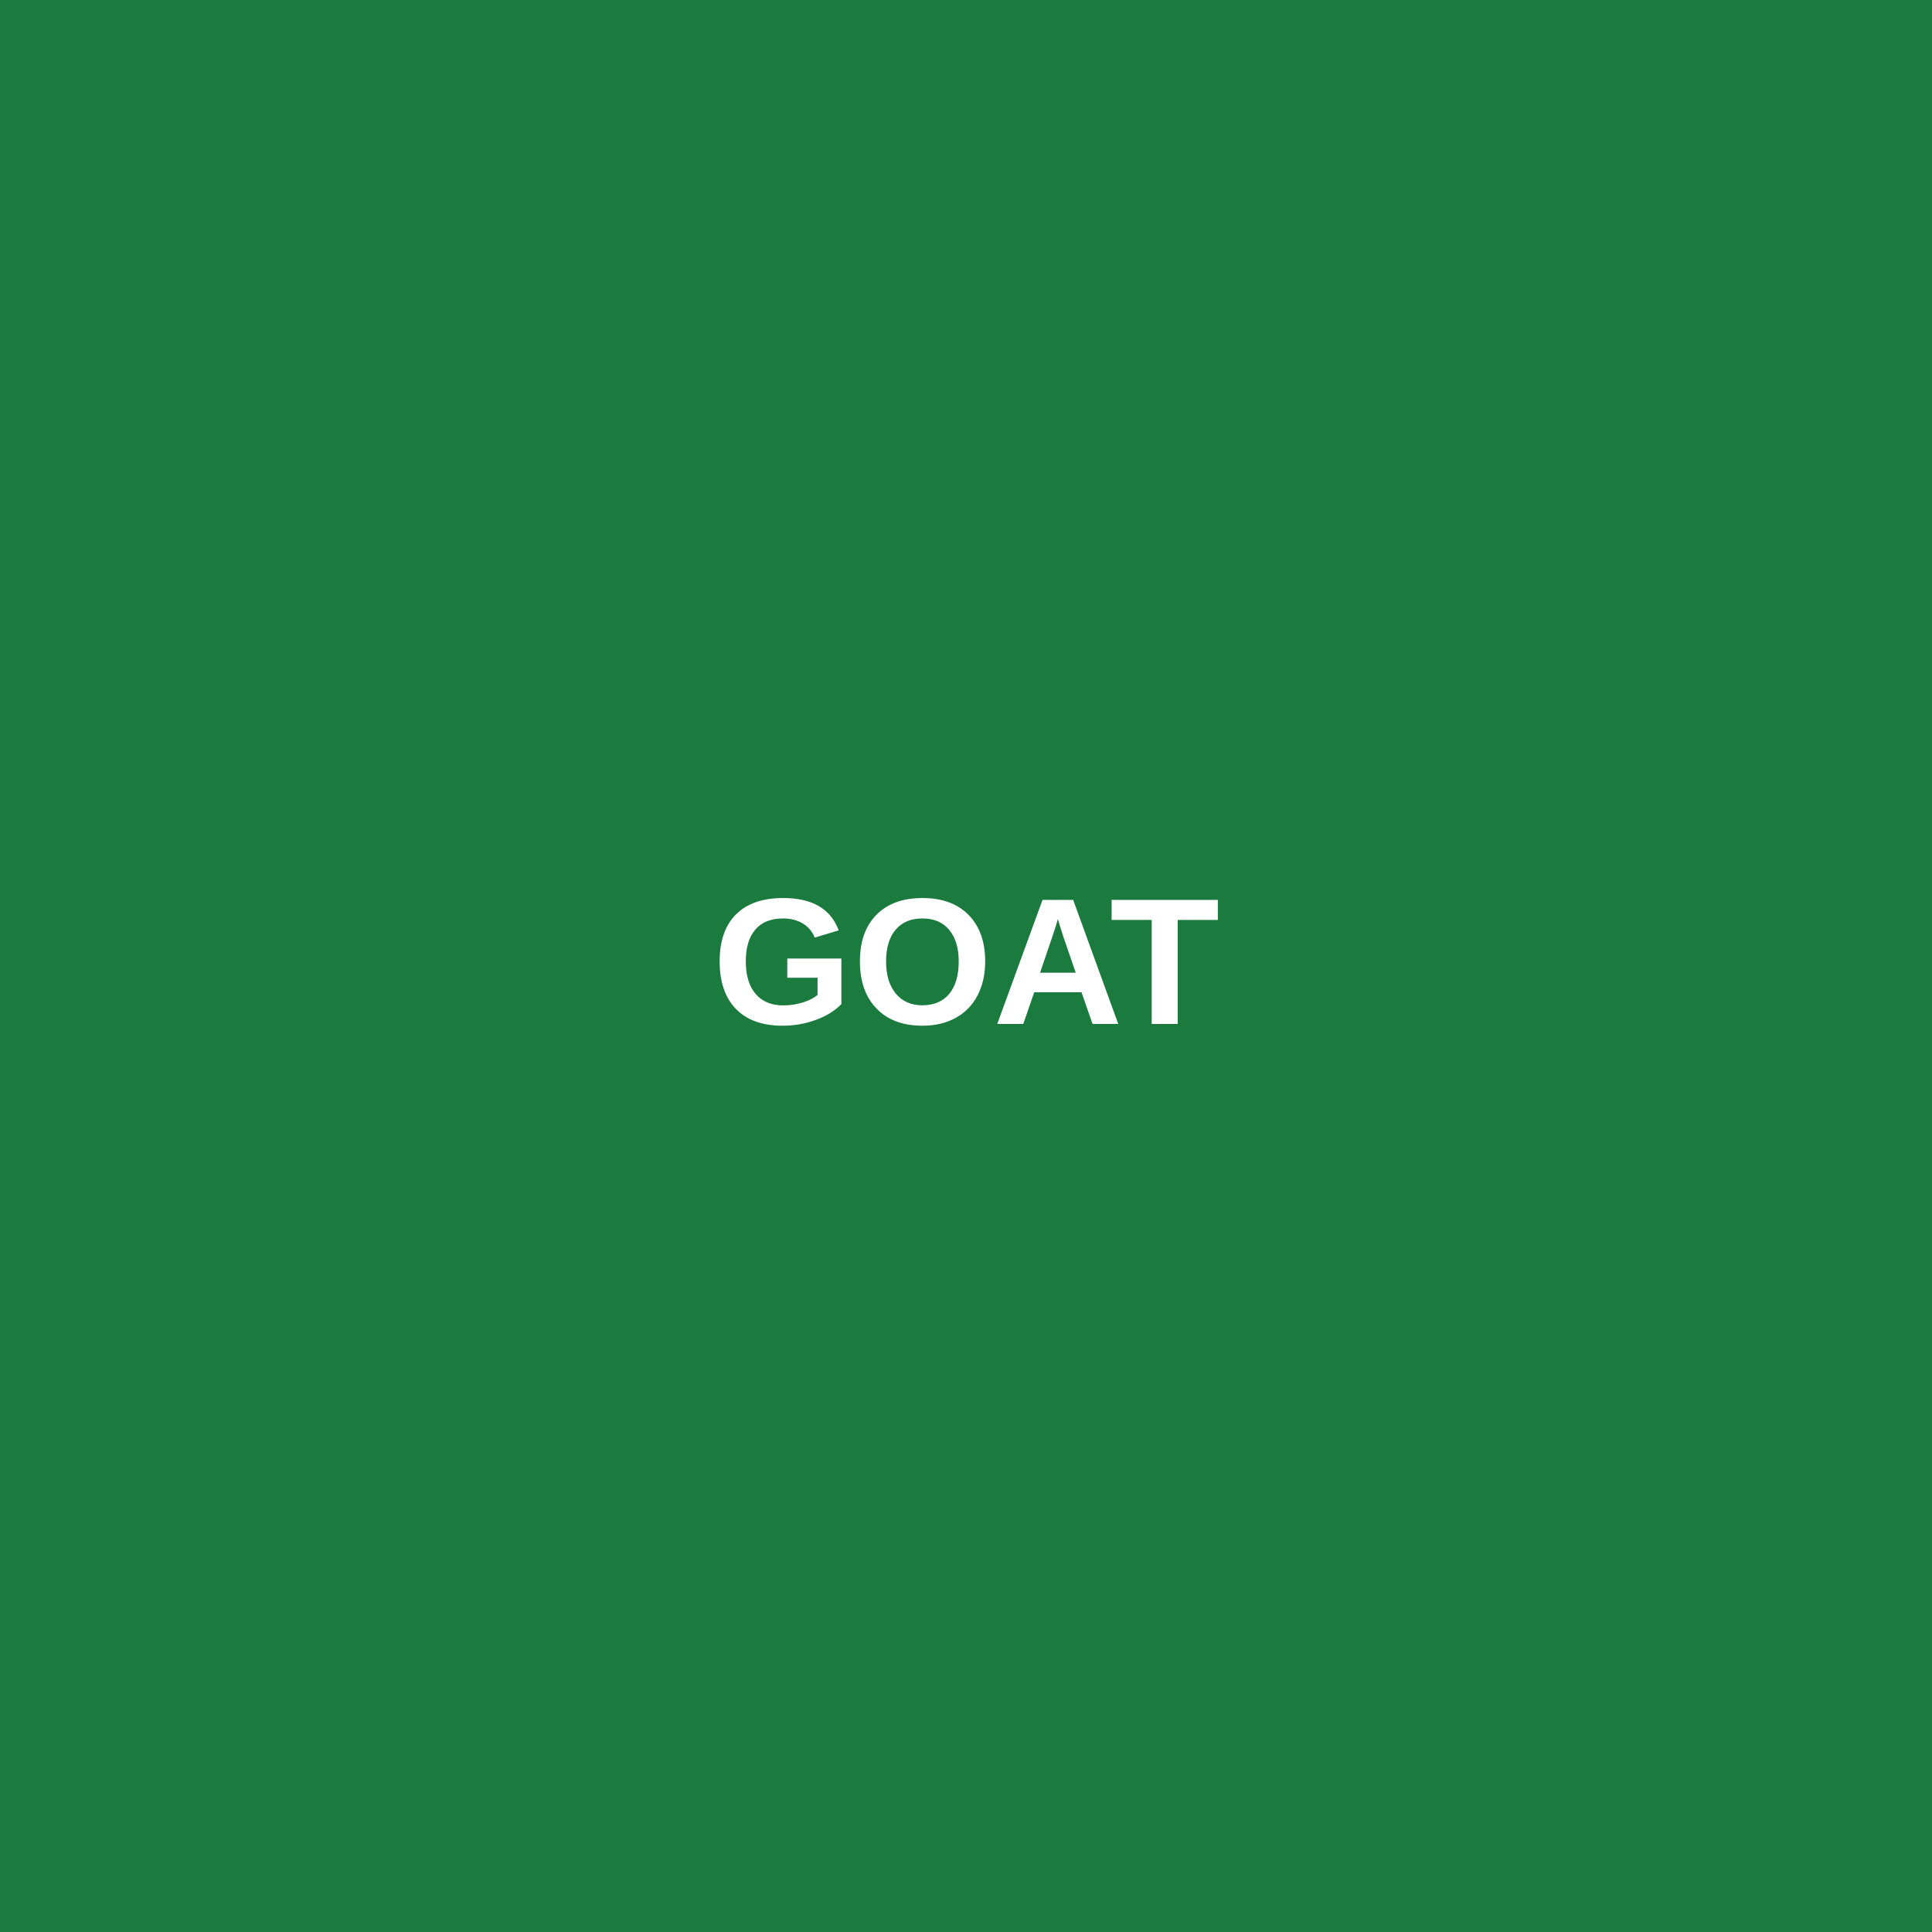
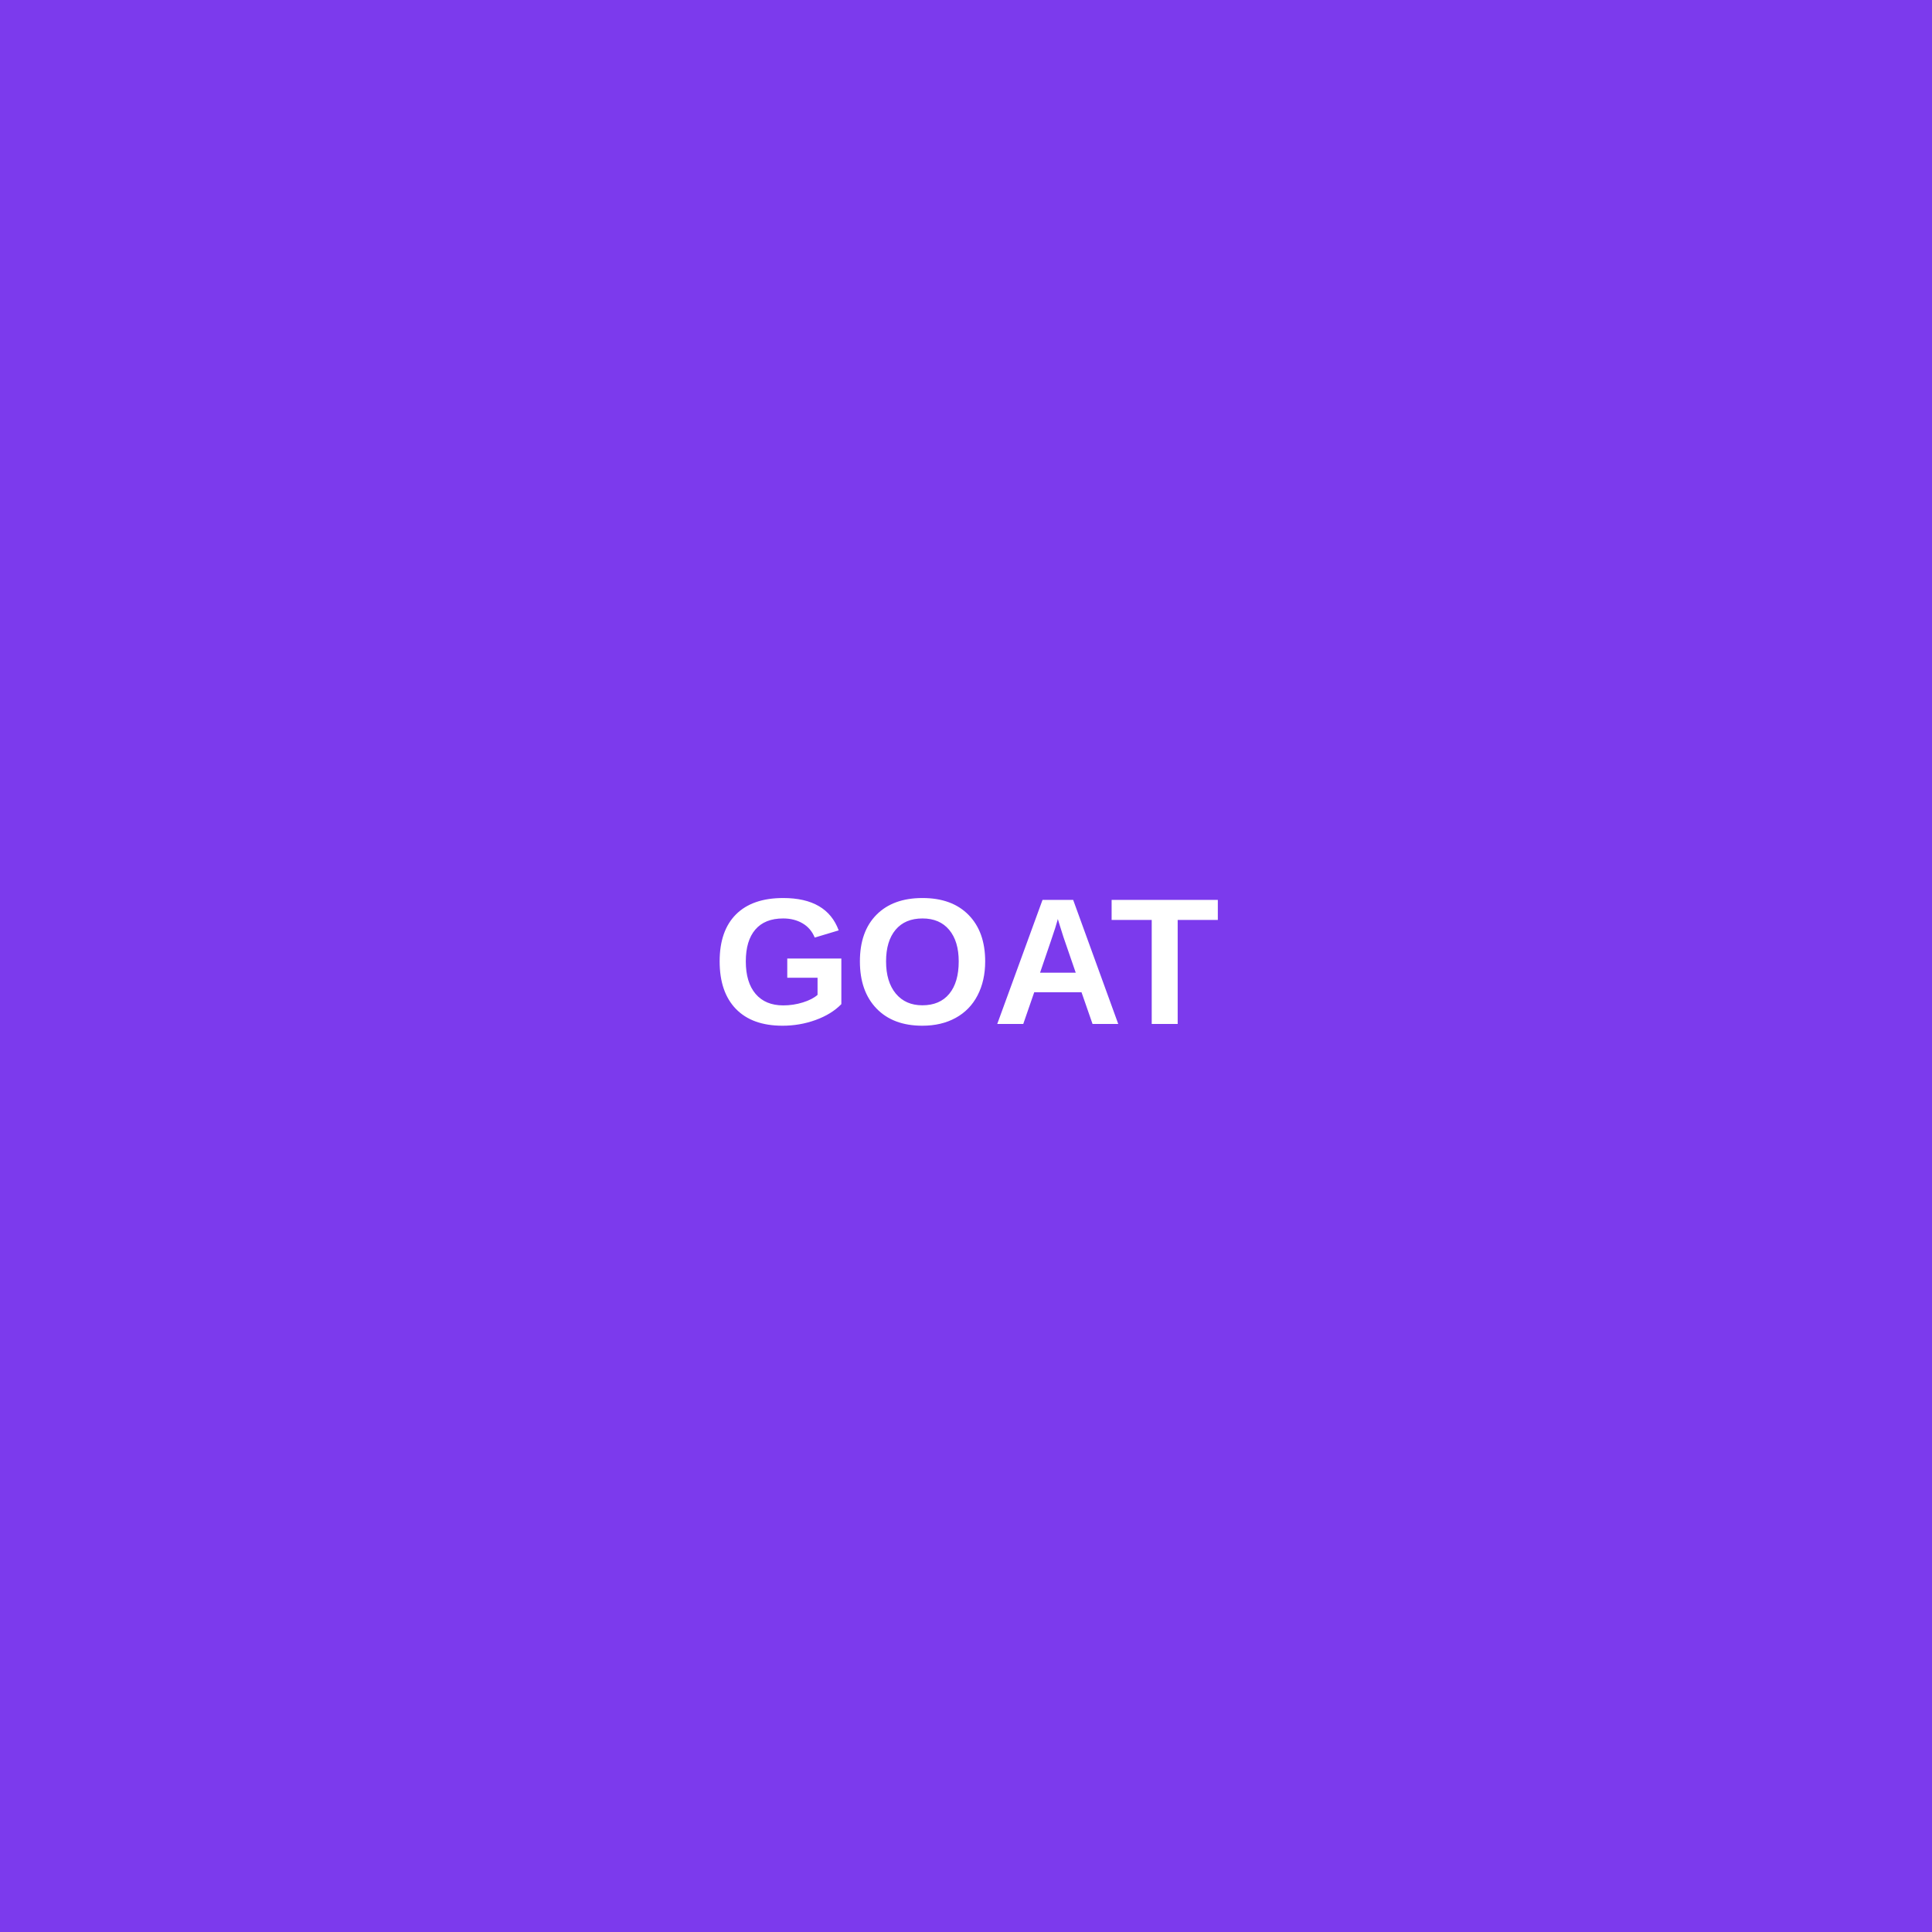
<svg xmlns="http://www.w3.org/2000/svg" width="600" height="600" viewBox="0 0 600 600">
-   <rect width="600" height="600" fill="#1B7A3E" />
+   <rect width="600" height="600" fill="#7C3AED" />
  <text x="300" y="318" fill="#ffffff" font-family="Arial,Helvetica,sans-serif" font-size="56" font-weight="700" text-anchor="middle">GOAT</text>
</svg>
